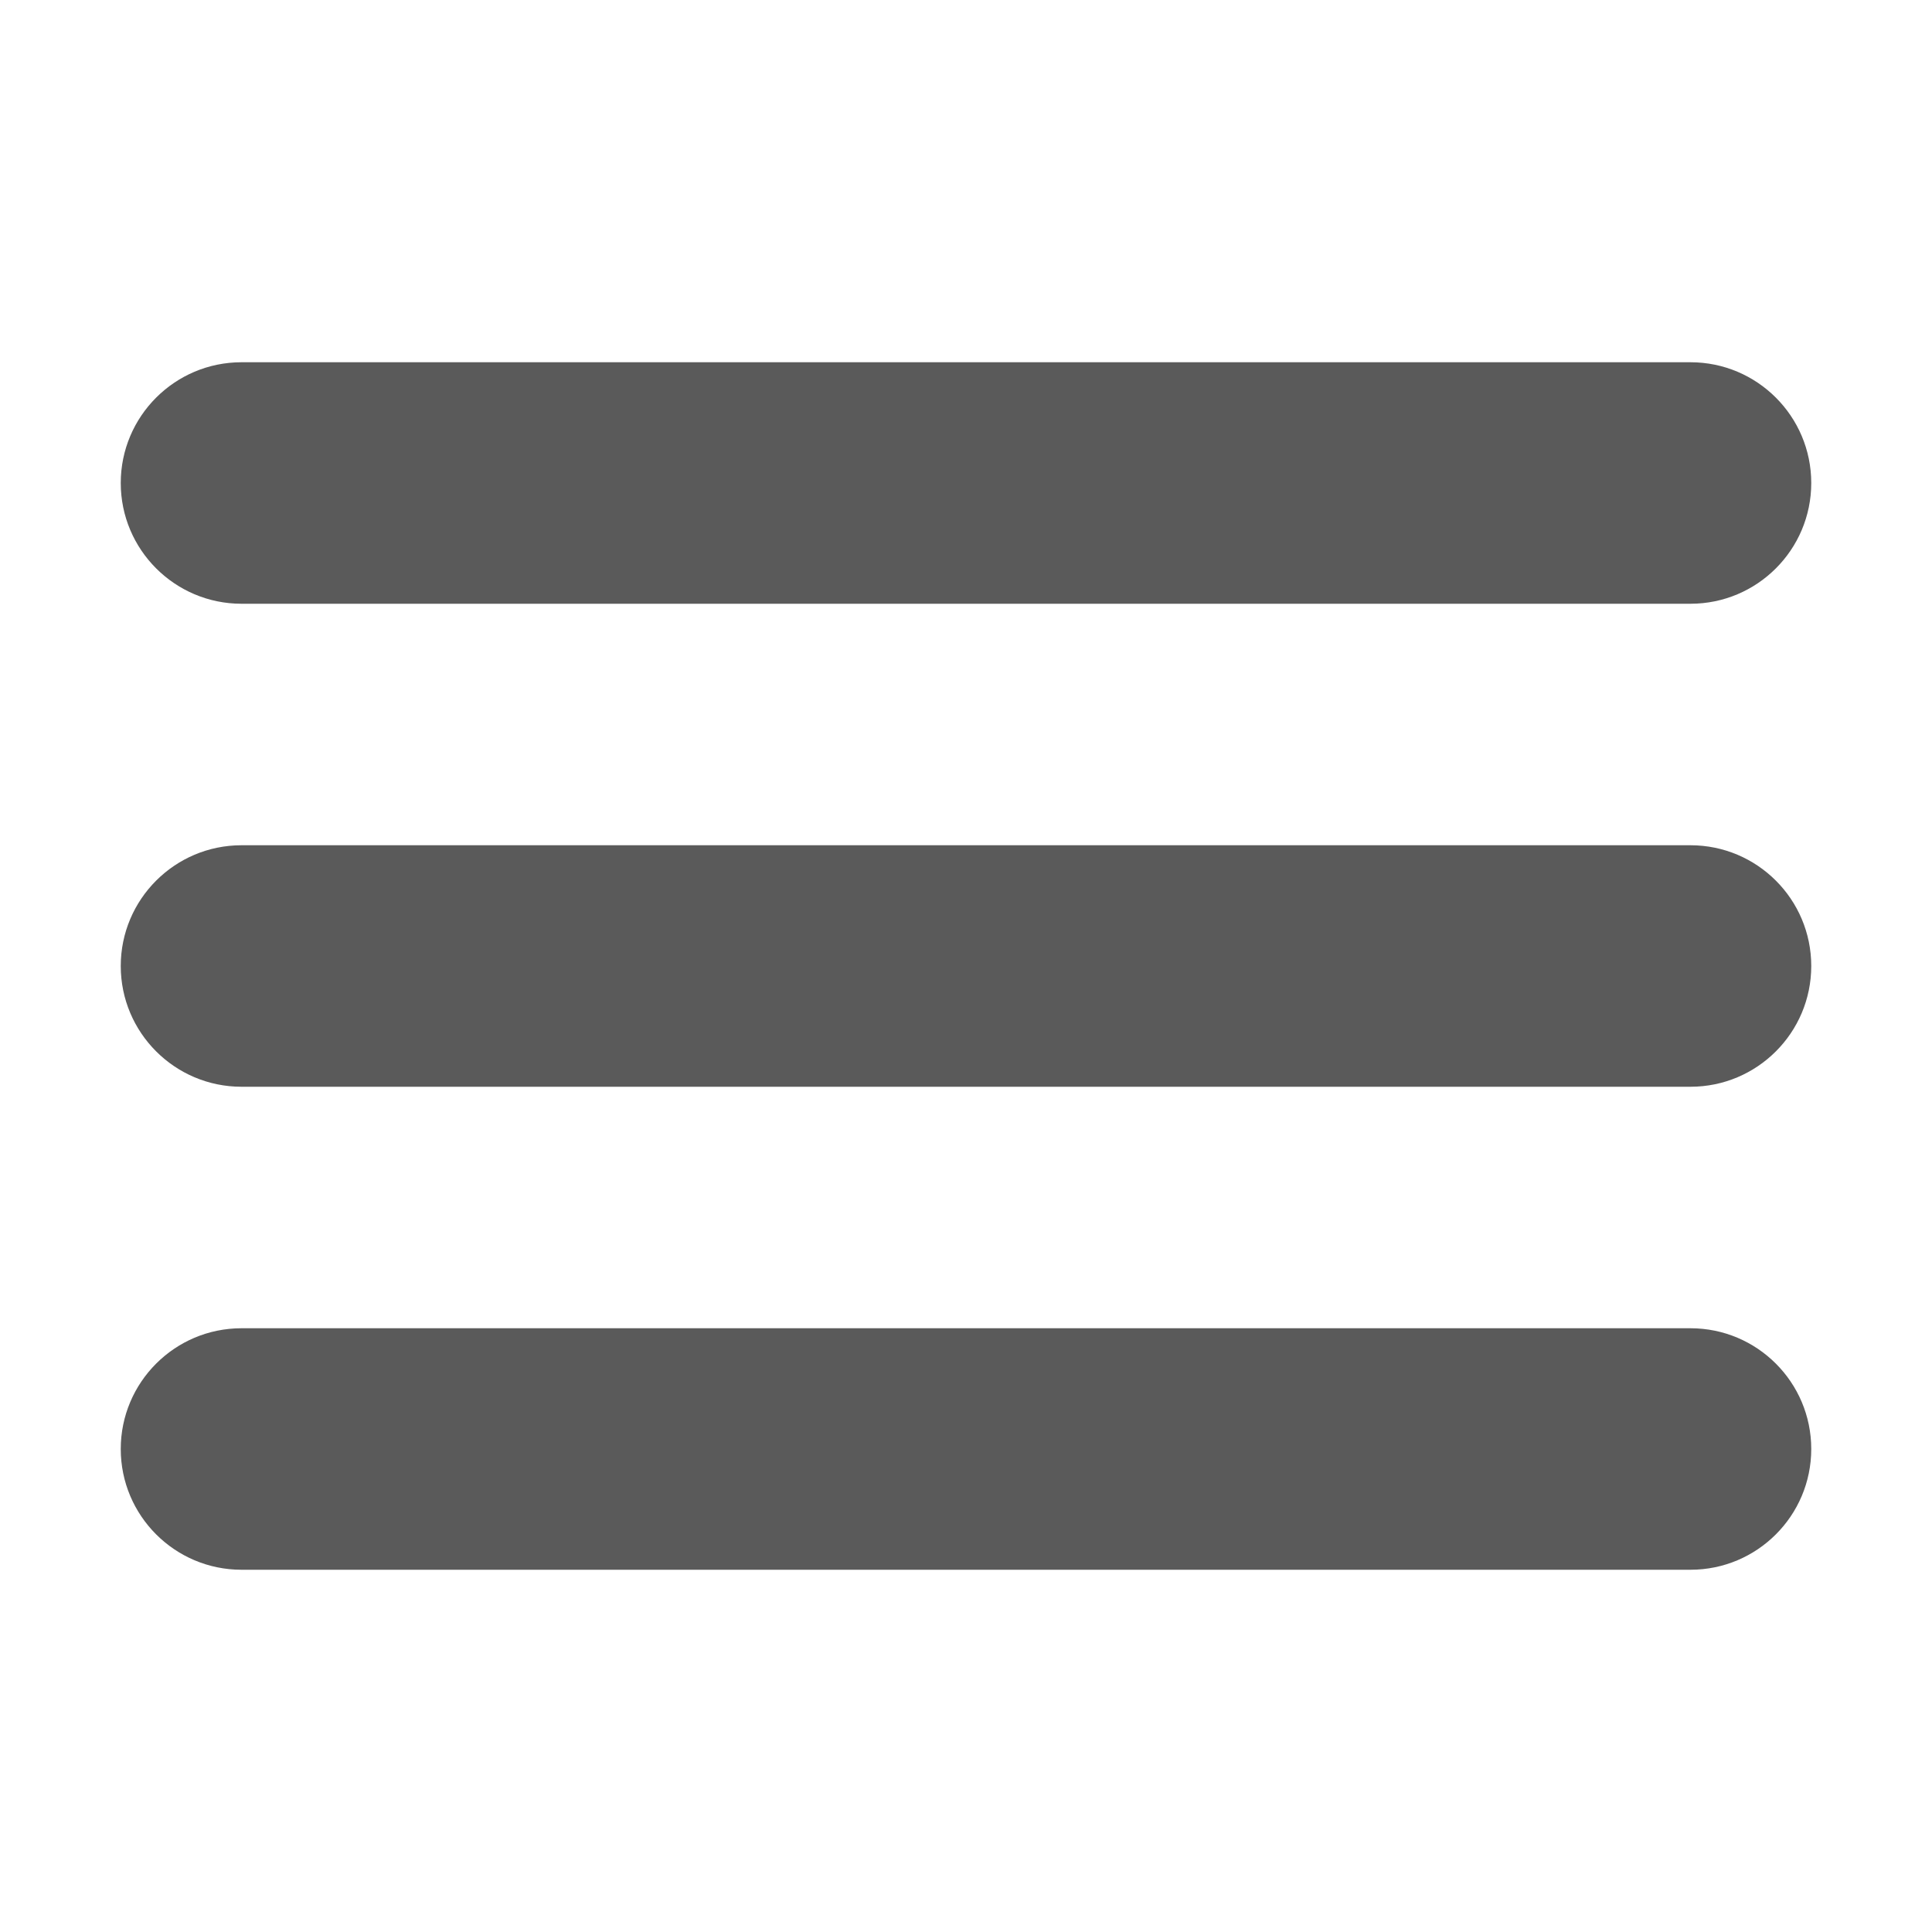
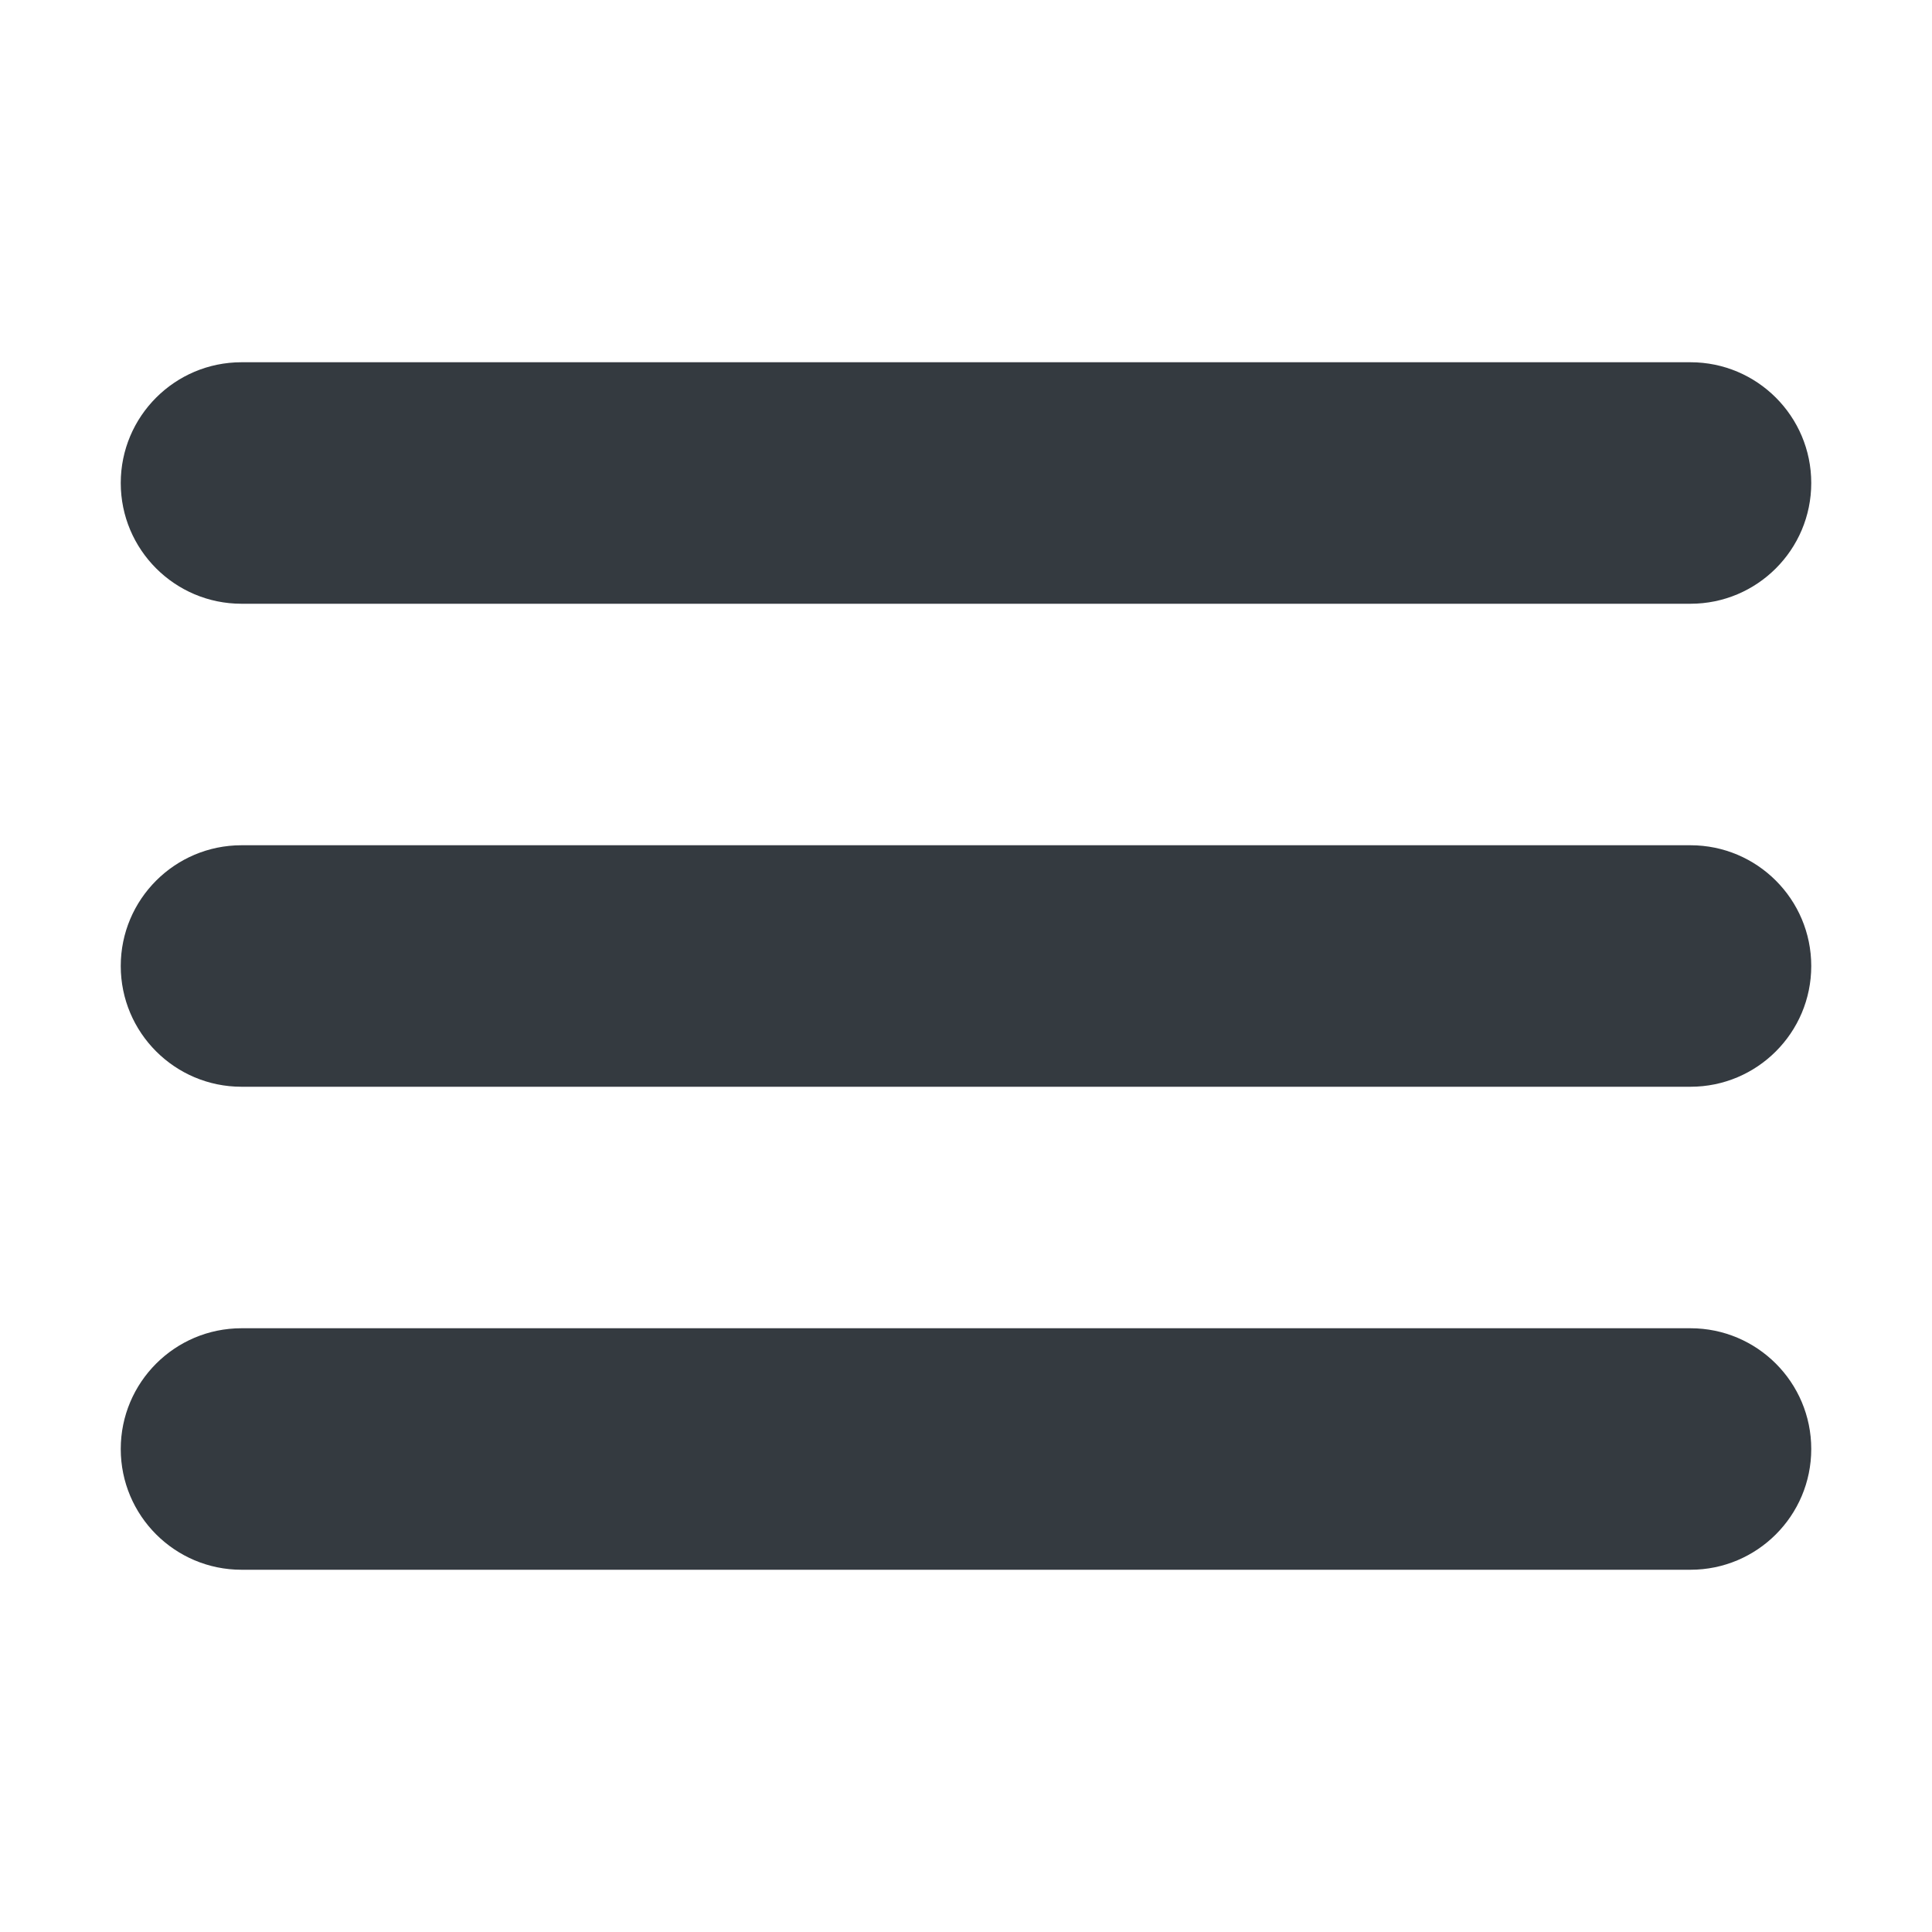
<svg xmlns="http://www.w3.org/2000/svg" height="32px" id="Layer_1" style="enable-background:new 0 0 32 32;" version="1.1" viewBox="0 0 32 32" width="32px" xml:space="preserve">
-   <path d="M4,10h24c1.104,0,2-0.896,2-2s-0.896-2-2-2H4C2.896,6,2,6.896,2,8S2.896,10,4,10z M28,14H4c-1.104,0-2,0.896-2,2  s0.896,2,2,2h24c1.104,0,2-0.896,2-2S29.104,14,28,14z M28,22H4c-1.104,0-2,0.896-2,2s0.896,2,2,2h24c1.104,0,2-0.896,2-2  S29.104,22,28,22z" fill="#5A5A5A" />
+   <path d="M4,10h24c1.104,0,2-0.896,2-2s-0.896-2-2-2H4C2.896,6,2,6.896,2,8S2.896,10,4,10z M28,14H4c-1.104,0-2,0.896-2,2  s0.896,2,2,2h24c1.104,0,2-0.896,2-2S29.104,14,28,14z M28,22H4c-1.104,0-2,0.896-2,2s0.896,2,2,2h24c1.104,0,2-0.896,2-2  S29.104,22,28,22z" fill="#343A40" />
</svg>
